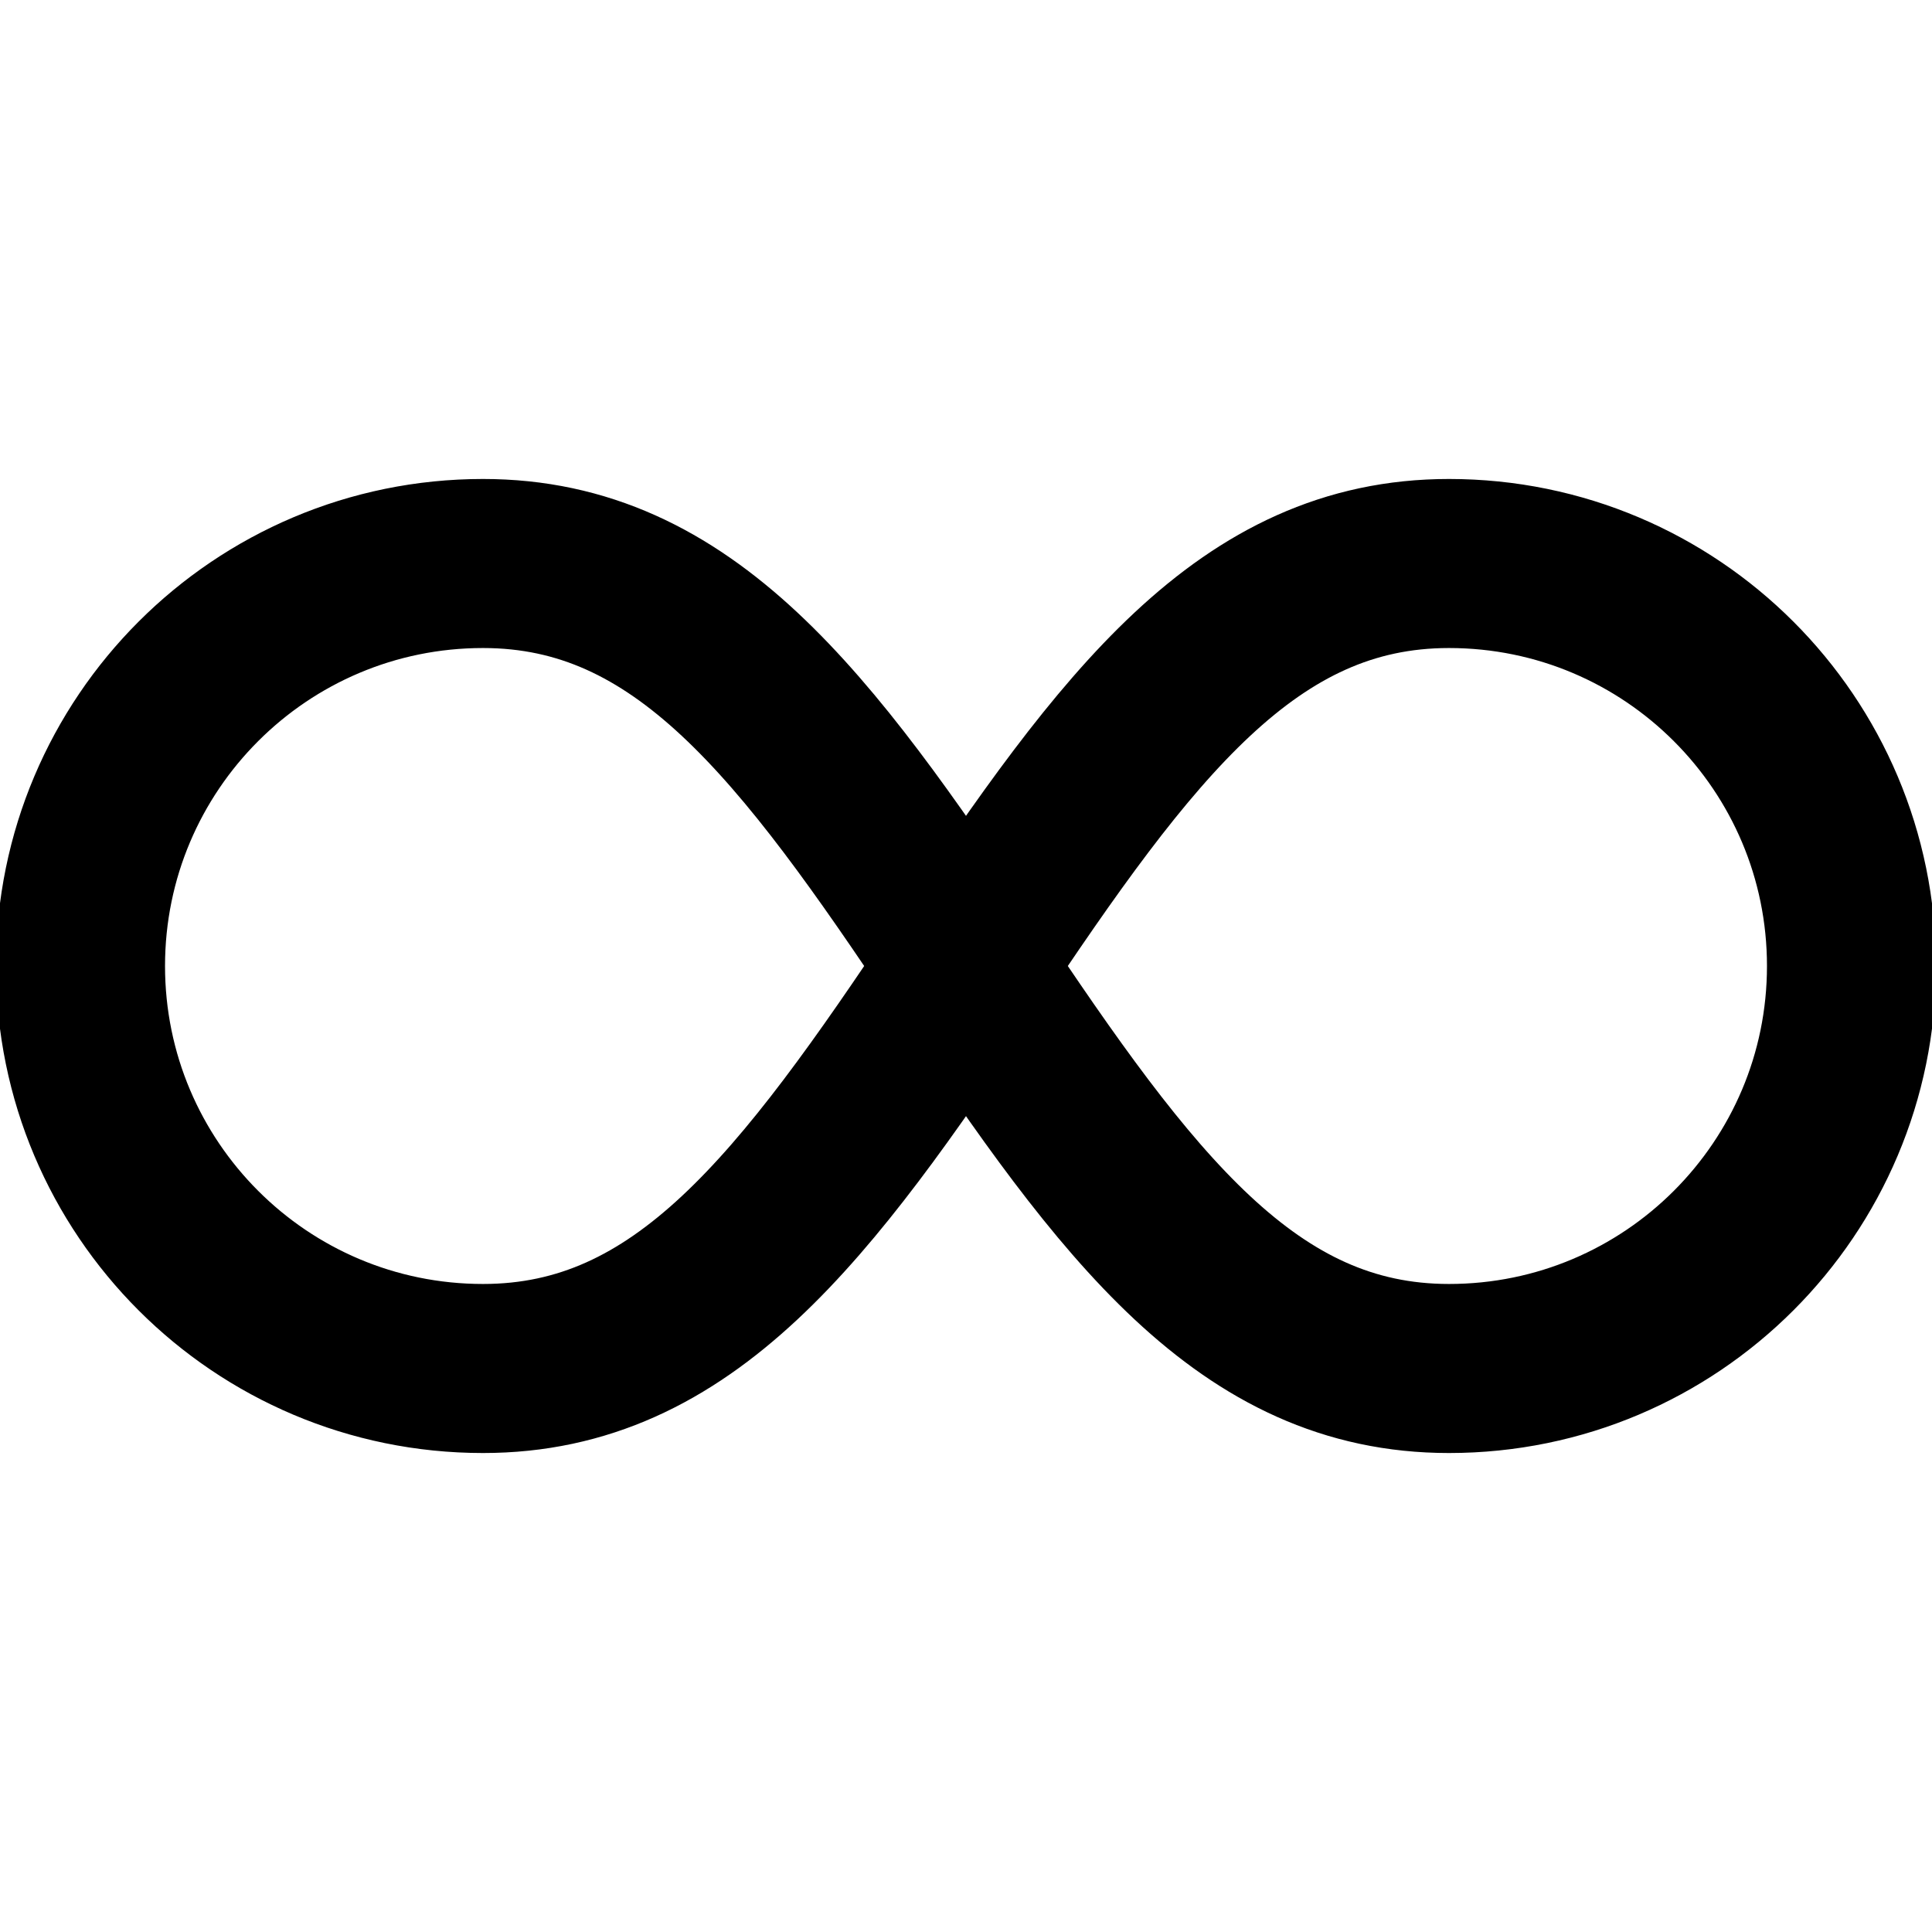
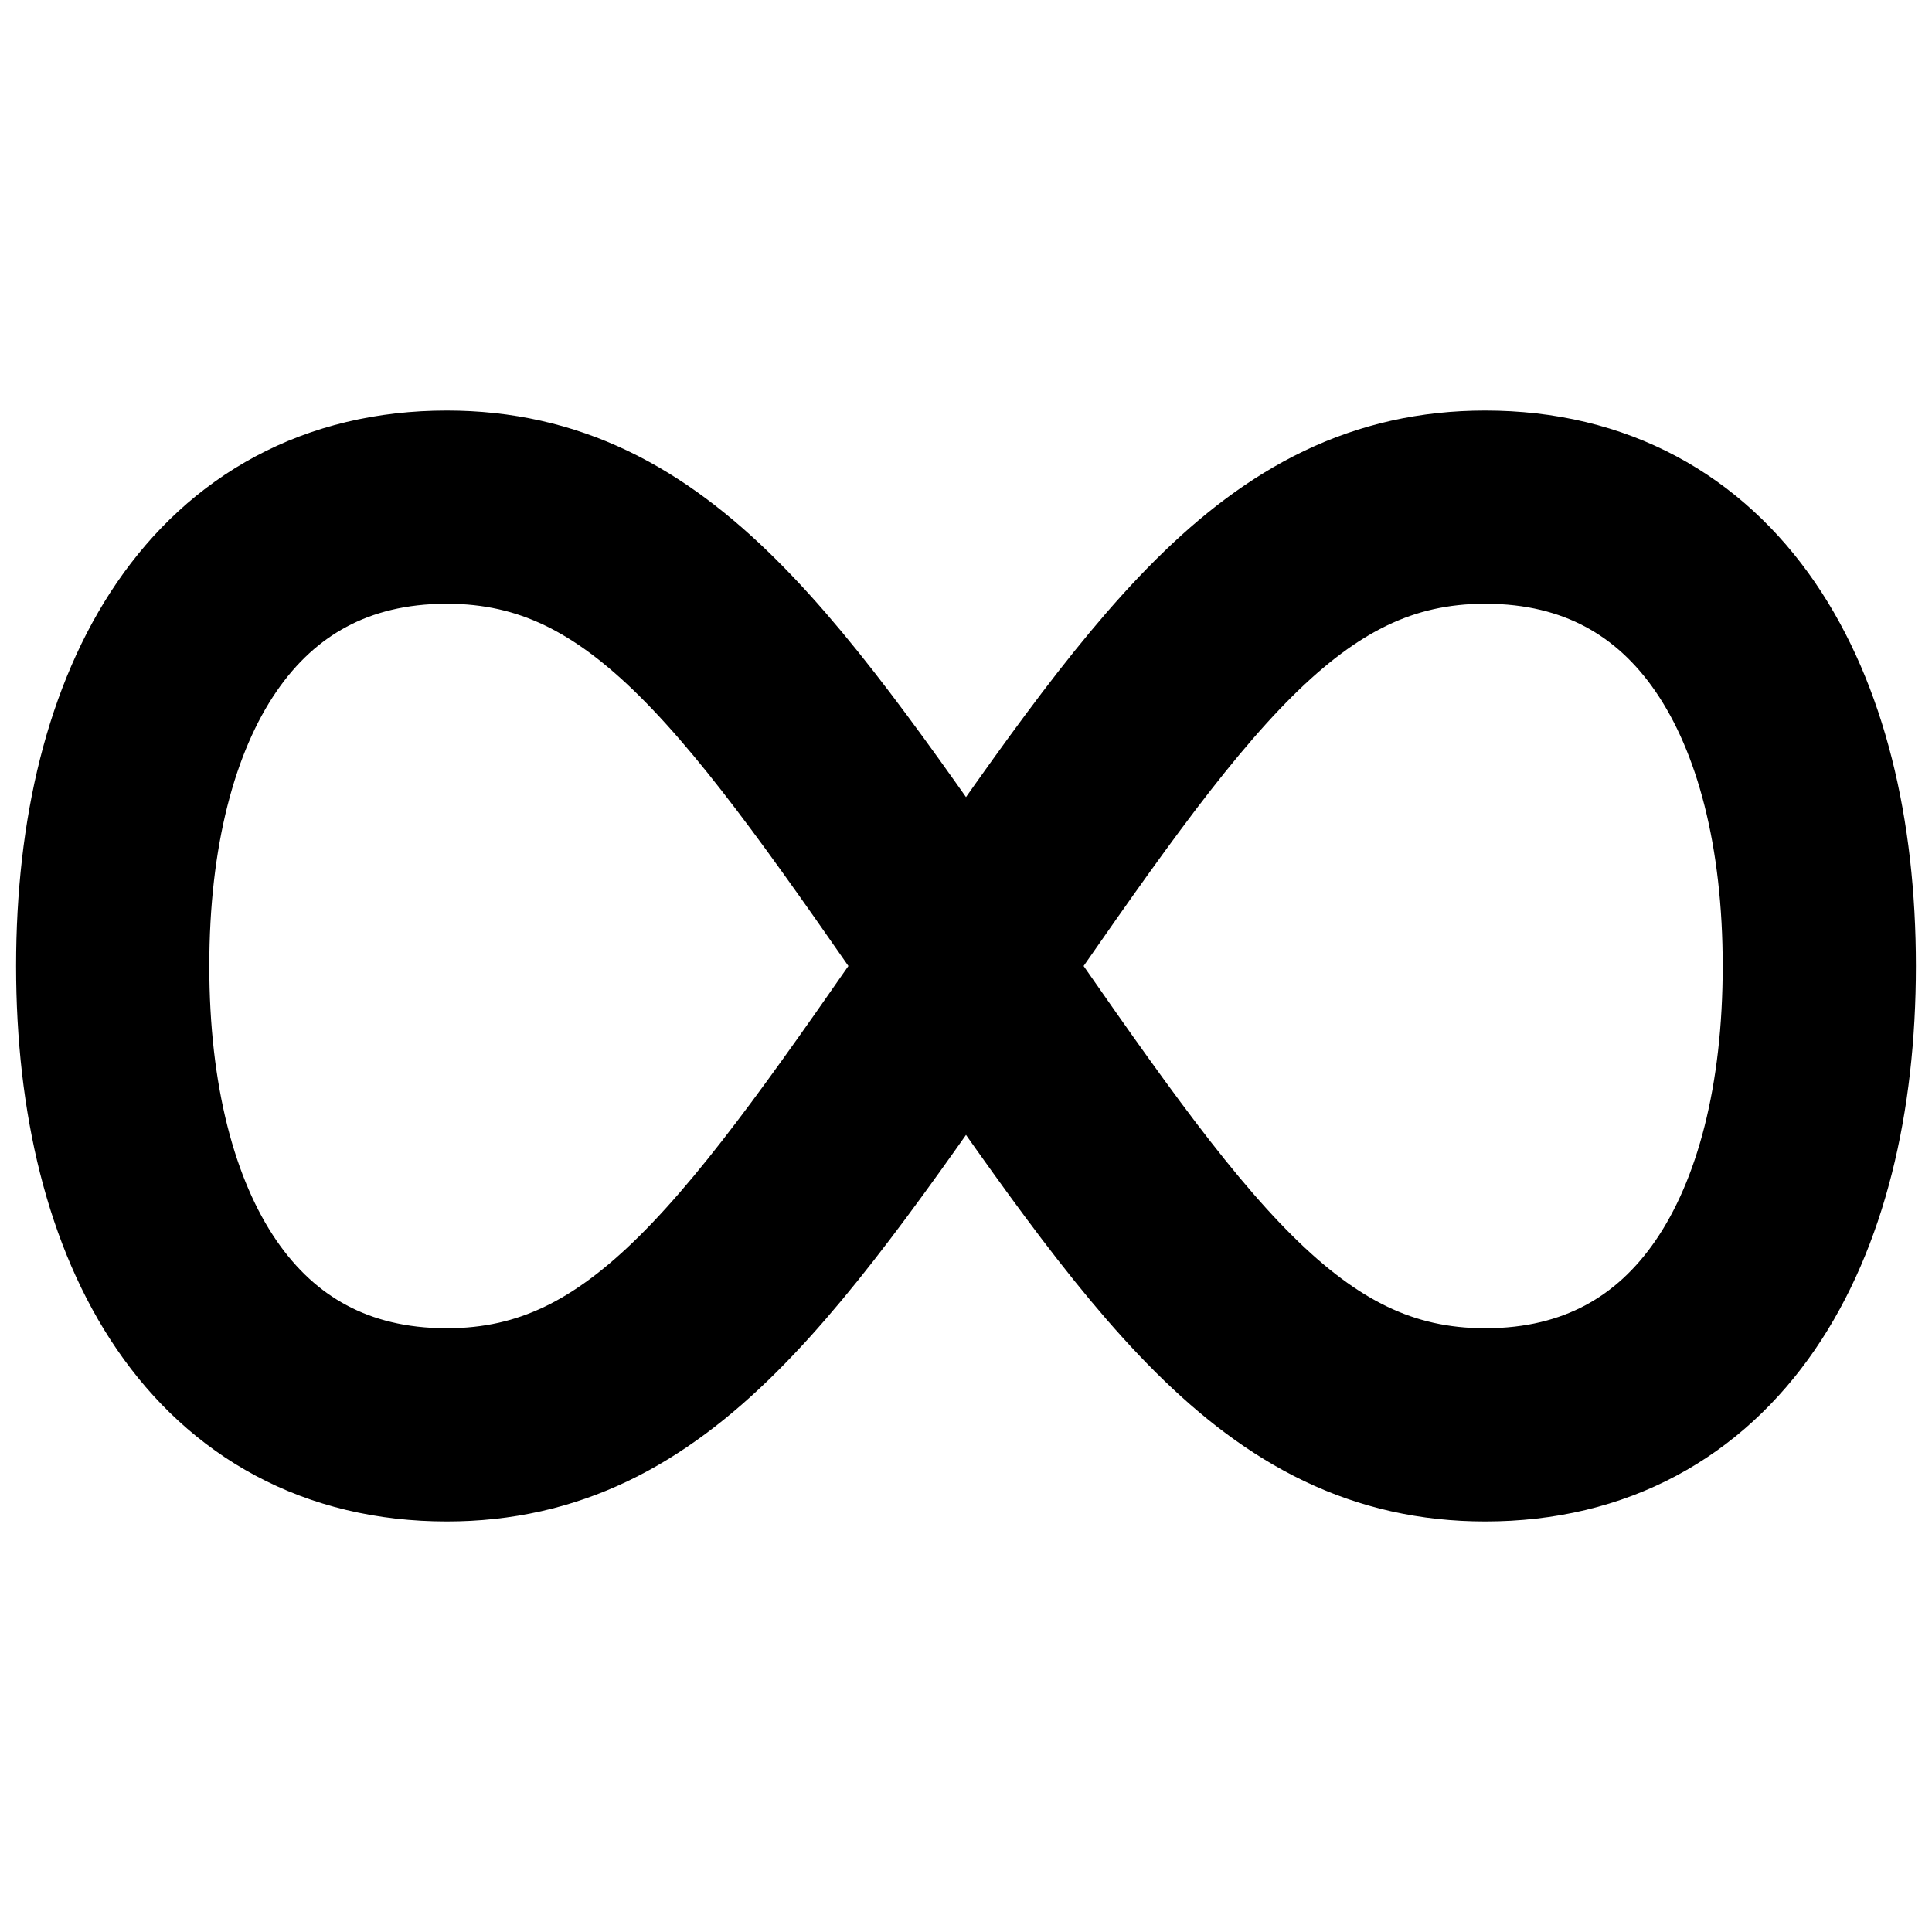
<svg xmlns="http://www.w3.org/2000/svg" viewBox="0 0 24 24">
-   <path d="M12 12c-2-3-3.5-5-6-5a5 5 0 0 0 0 10c2.5 0 4-2 6-5s3.5-5 6-5a5 5 0 0 1 0 10c-2.5 0-4-2-6-5Z" fill="none" stroke="currentColor" stroke-width="2.1" stroke-linecap="round" />
+   <path d="M12 12C9.5 8.4 8.1 6.3 5.55 6.3 2.8 6.3 1.4 8.7 1.4 12s1.4 5.7 4.15 5.7C8.1 17.7 9.5 15.6 12 12s3.9-5.7 6.45-5.7c2.75 0 4.15 2.4 4.15 5.7s-1.4 5.7-4.15 5.7C15.9 17.7 14.5 15.6 12 12Z" fill="none" stroke="currentColor" stroke-width="2.4" stroke-linecap="round" stroke-linejoin="round" />
</svg>
